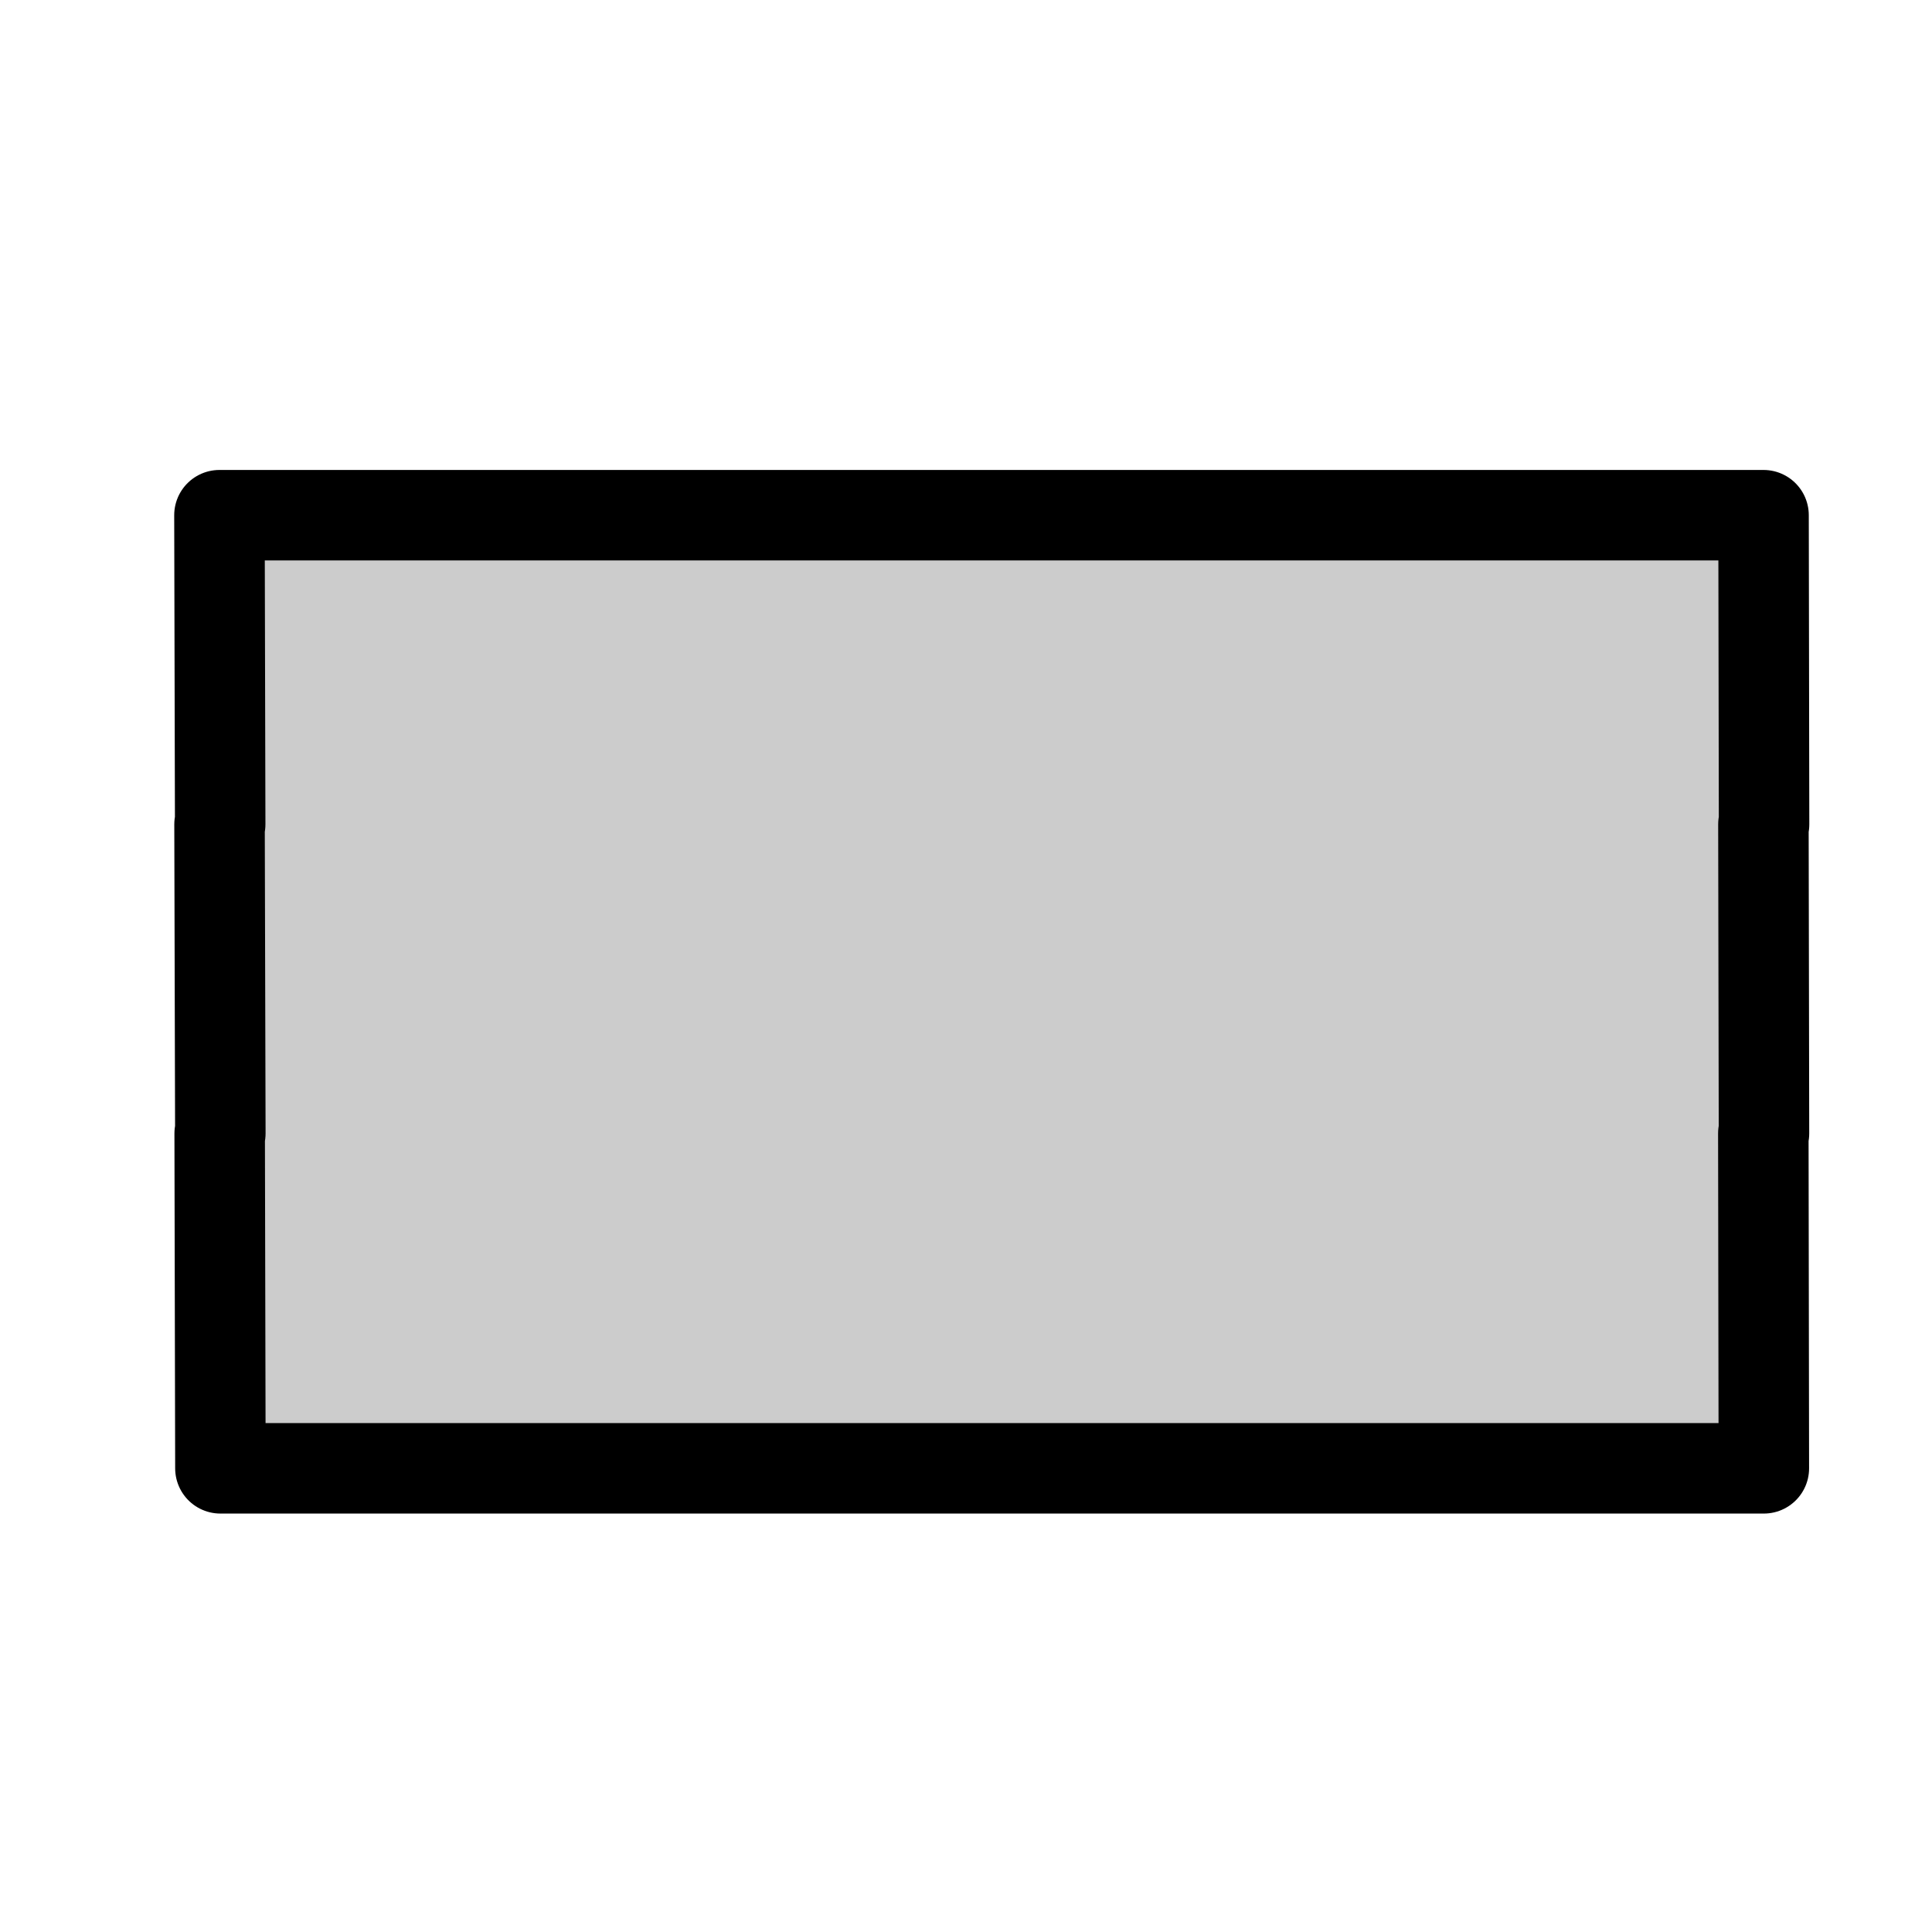
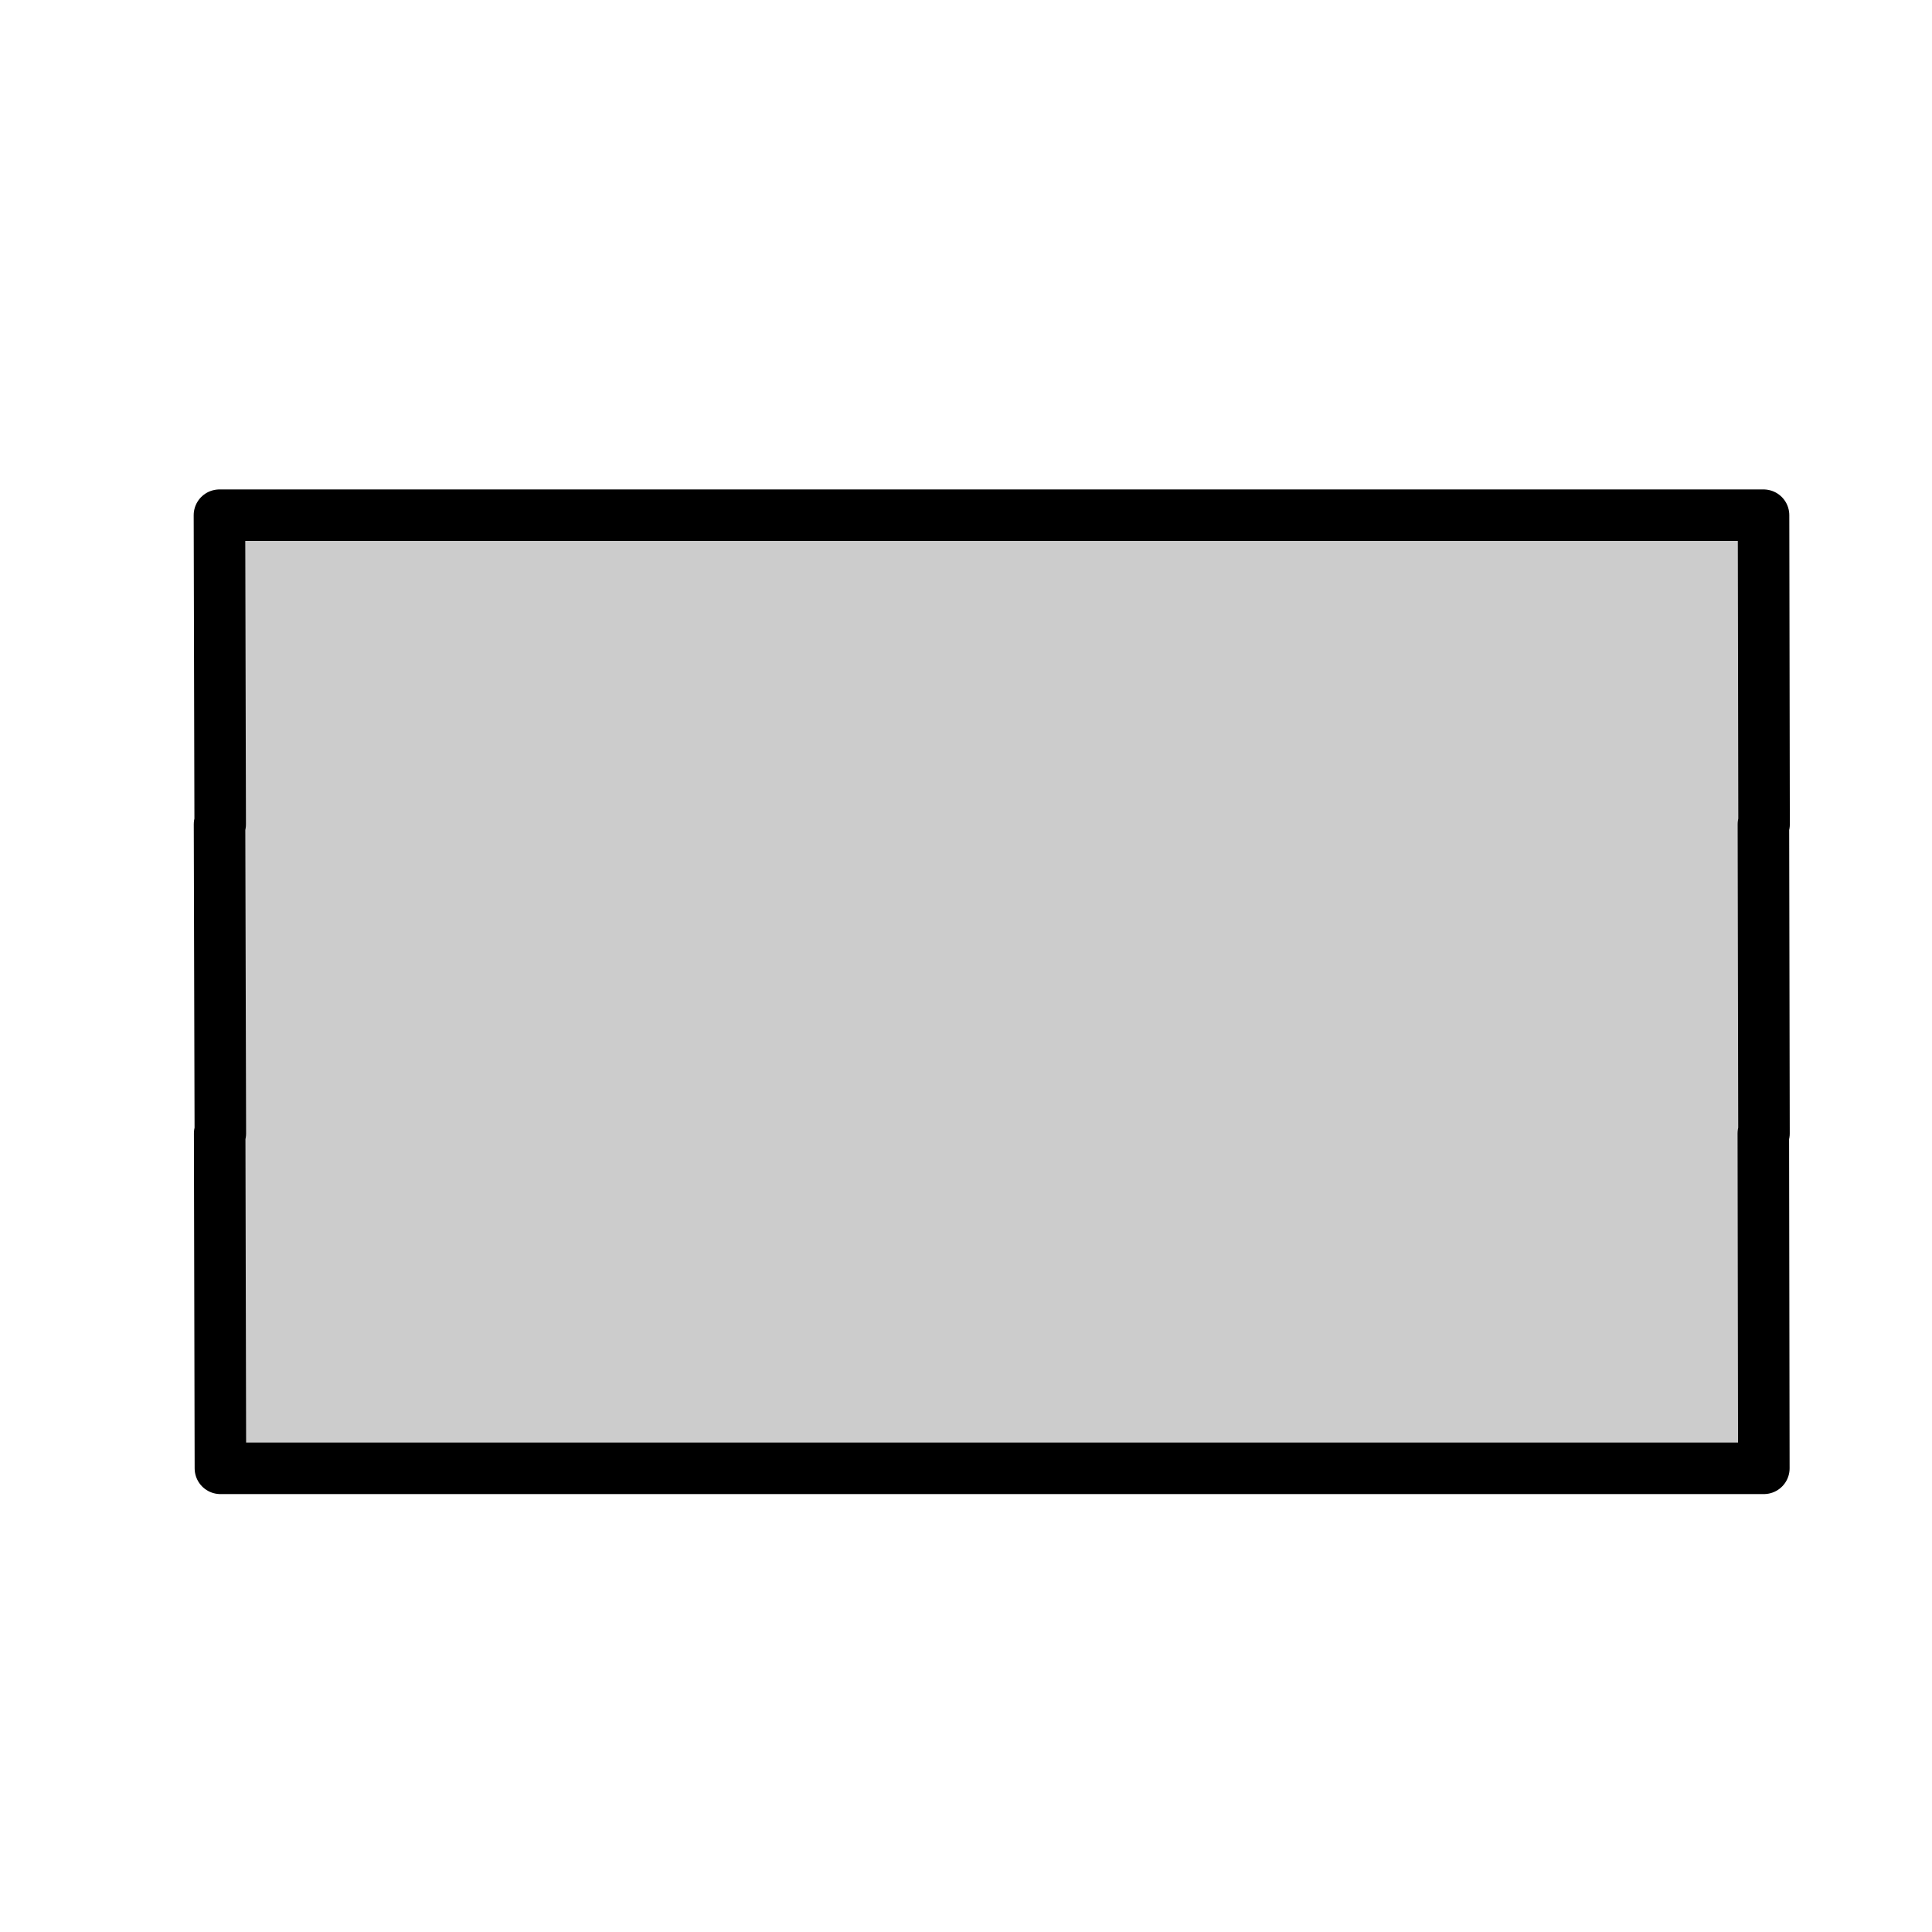
<svg xmlns="http://www.w3.org/2000/svg" width="100%" height="100%" viewBox="0 0 300 300" version="1.1" xml:space="preserve" style="fill-rule:evenodd;clip-rule:evenodd;stroke-linecap:round;stroke-linejoin:round;stroke-miterlimit:10;">
-   <path d="M34.111,176L34.213,176L34.089,128L34.19,128L34.076,80L273.842,80L273.924,128L273.822,128L273.911,176L273.808,176L273.889,228L34.225,228L34.111,176Z" style="fill:#cccccc;fill-rule:nonzero;stroke:black;stroke-width:14.05px;" />
+   <path d="M34.111,176L34.213,176L34.089,128L34.19,128L34.076,80L273.842,80L273.924,128L273.822,128L273.911,176L273.808,176L273.889,228L34.225,228L34.111,176Z" style="fill:#ccc;fill-rule:nonzero;stroke:#000;stroke-width:8px;" />
</svg>
